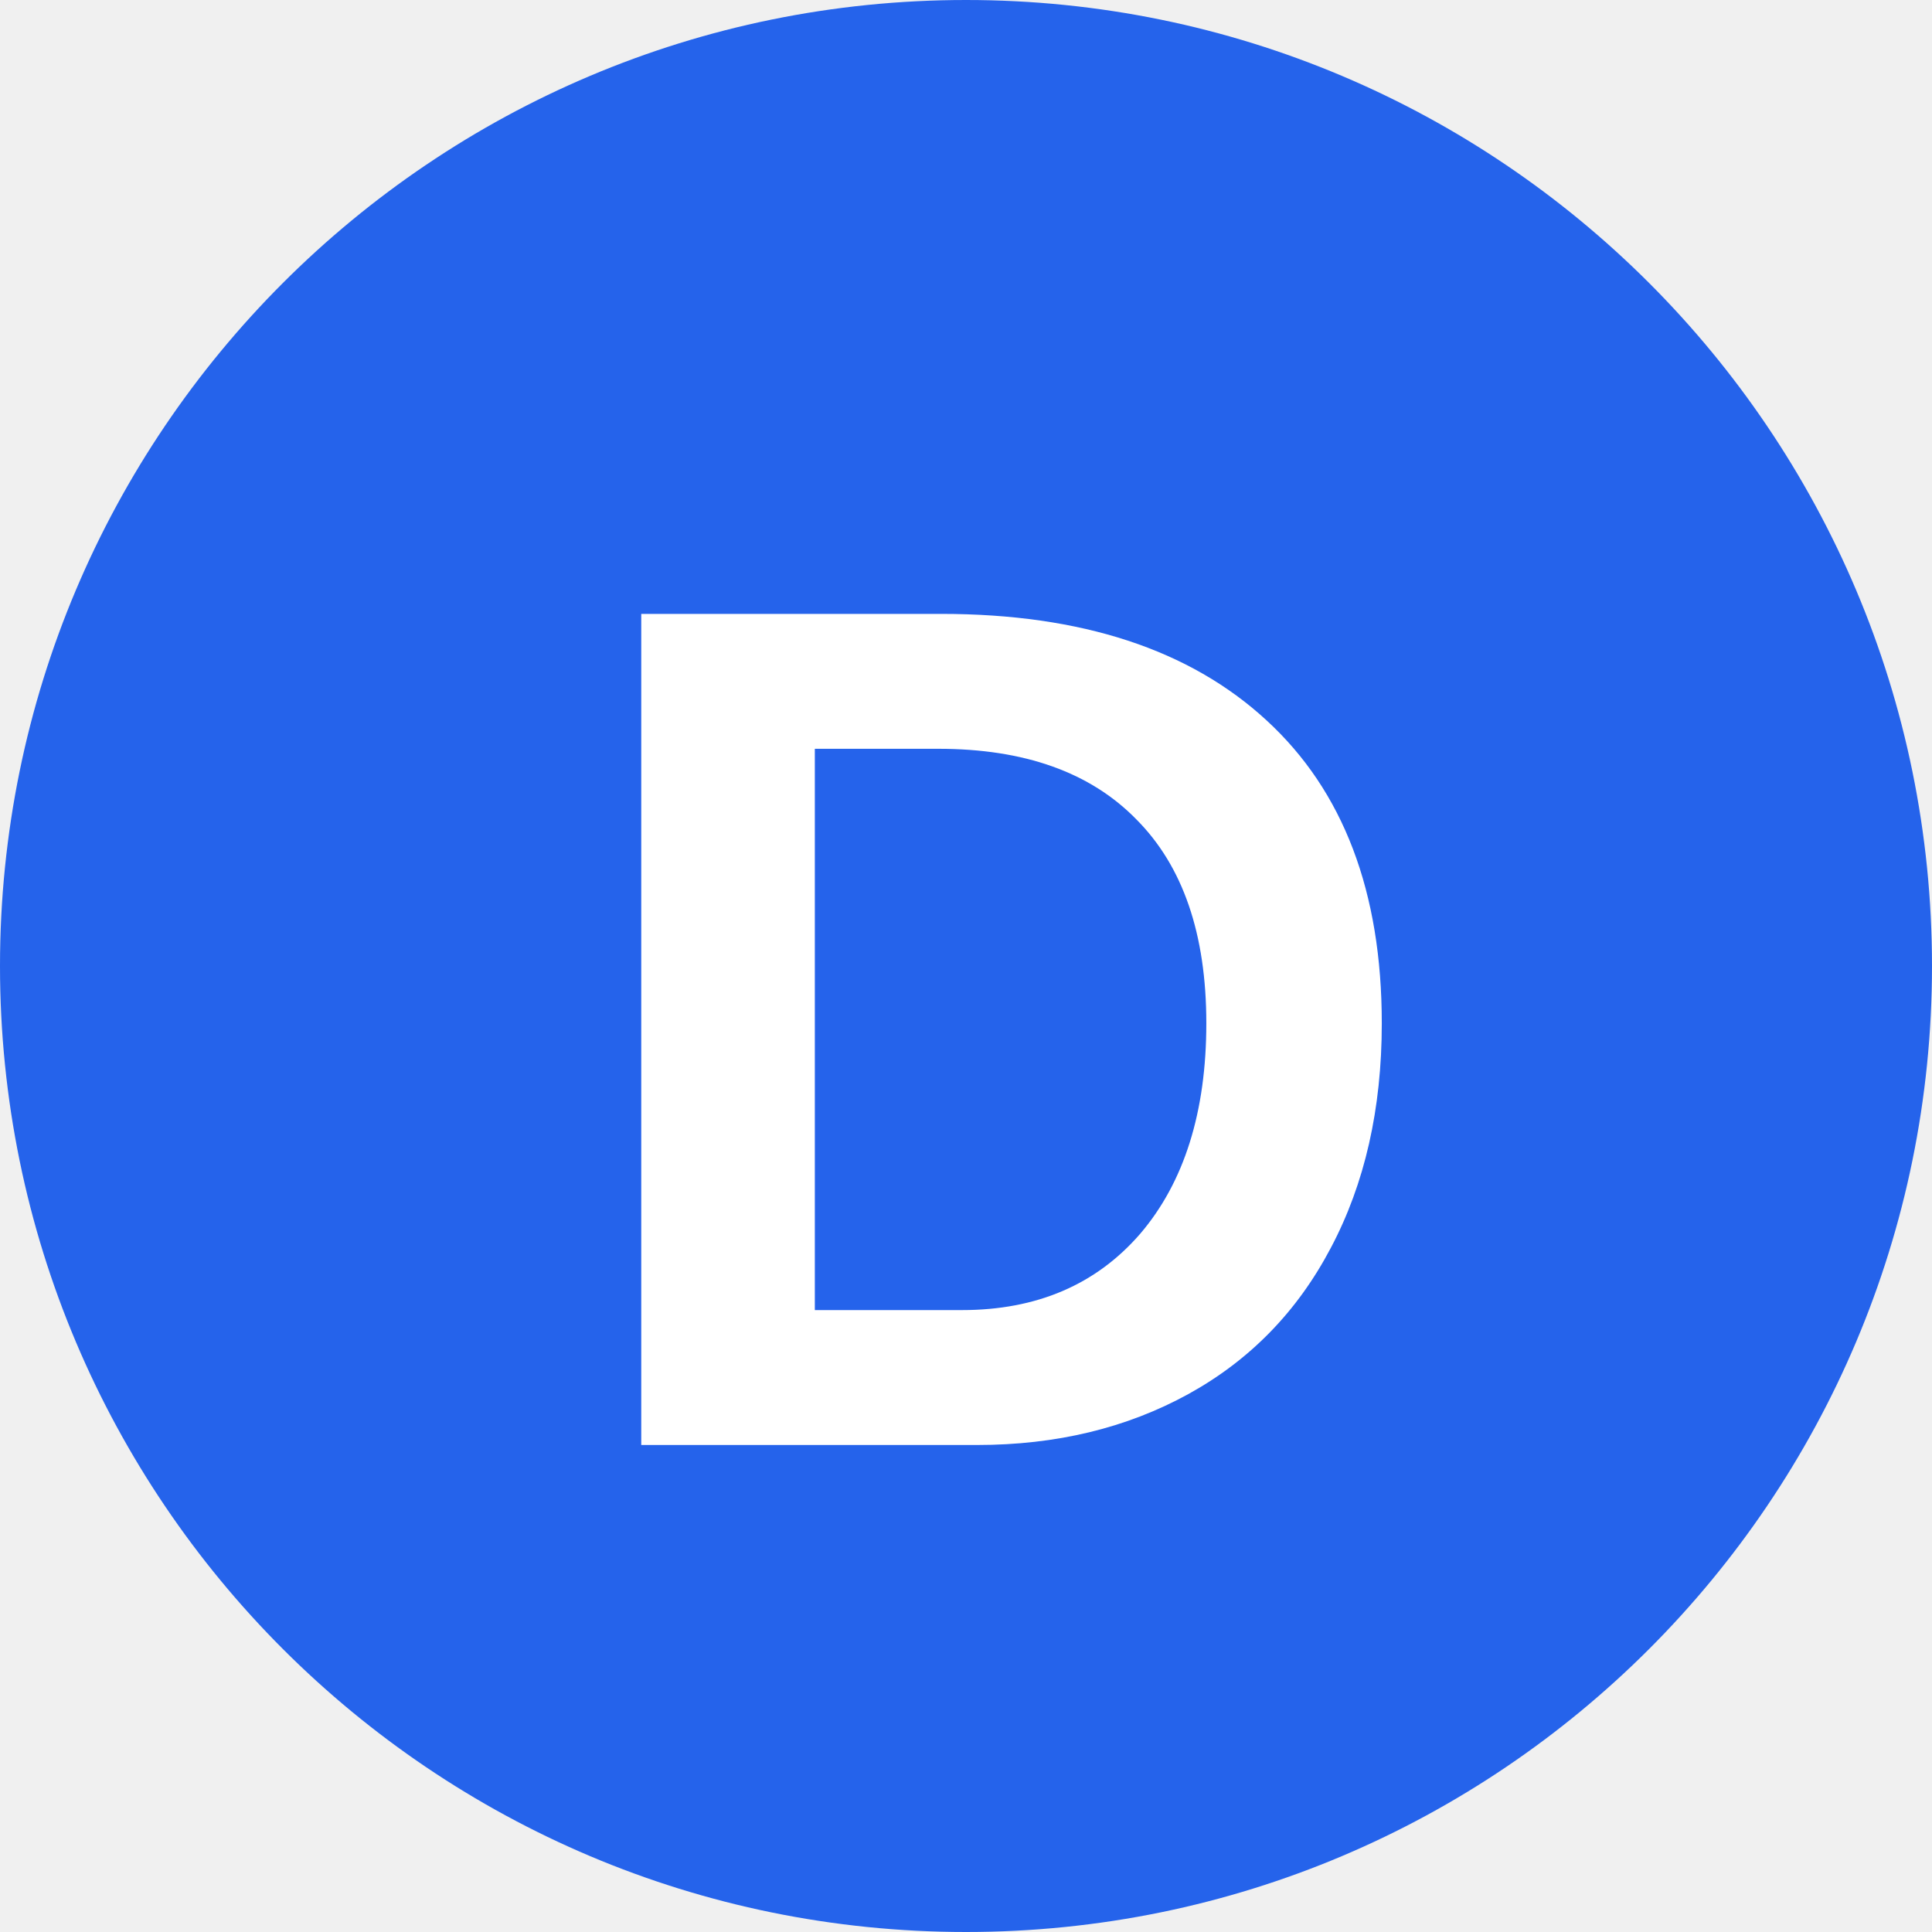
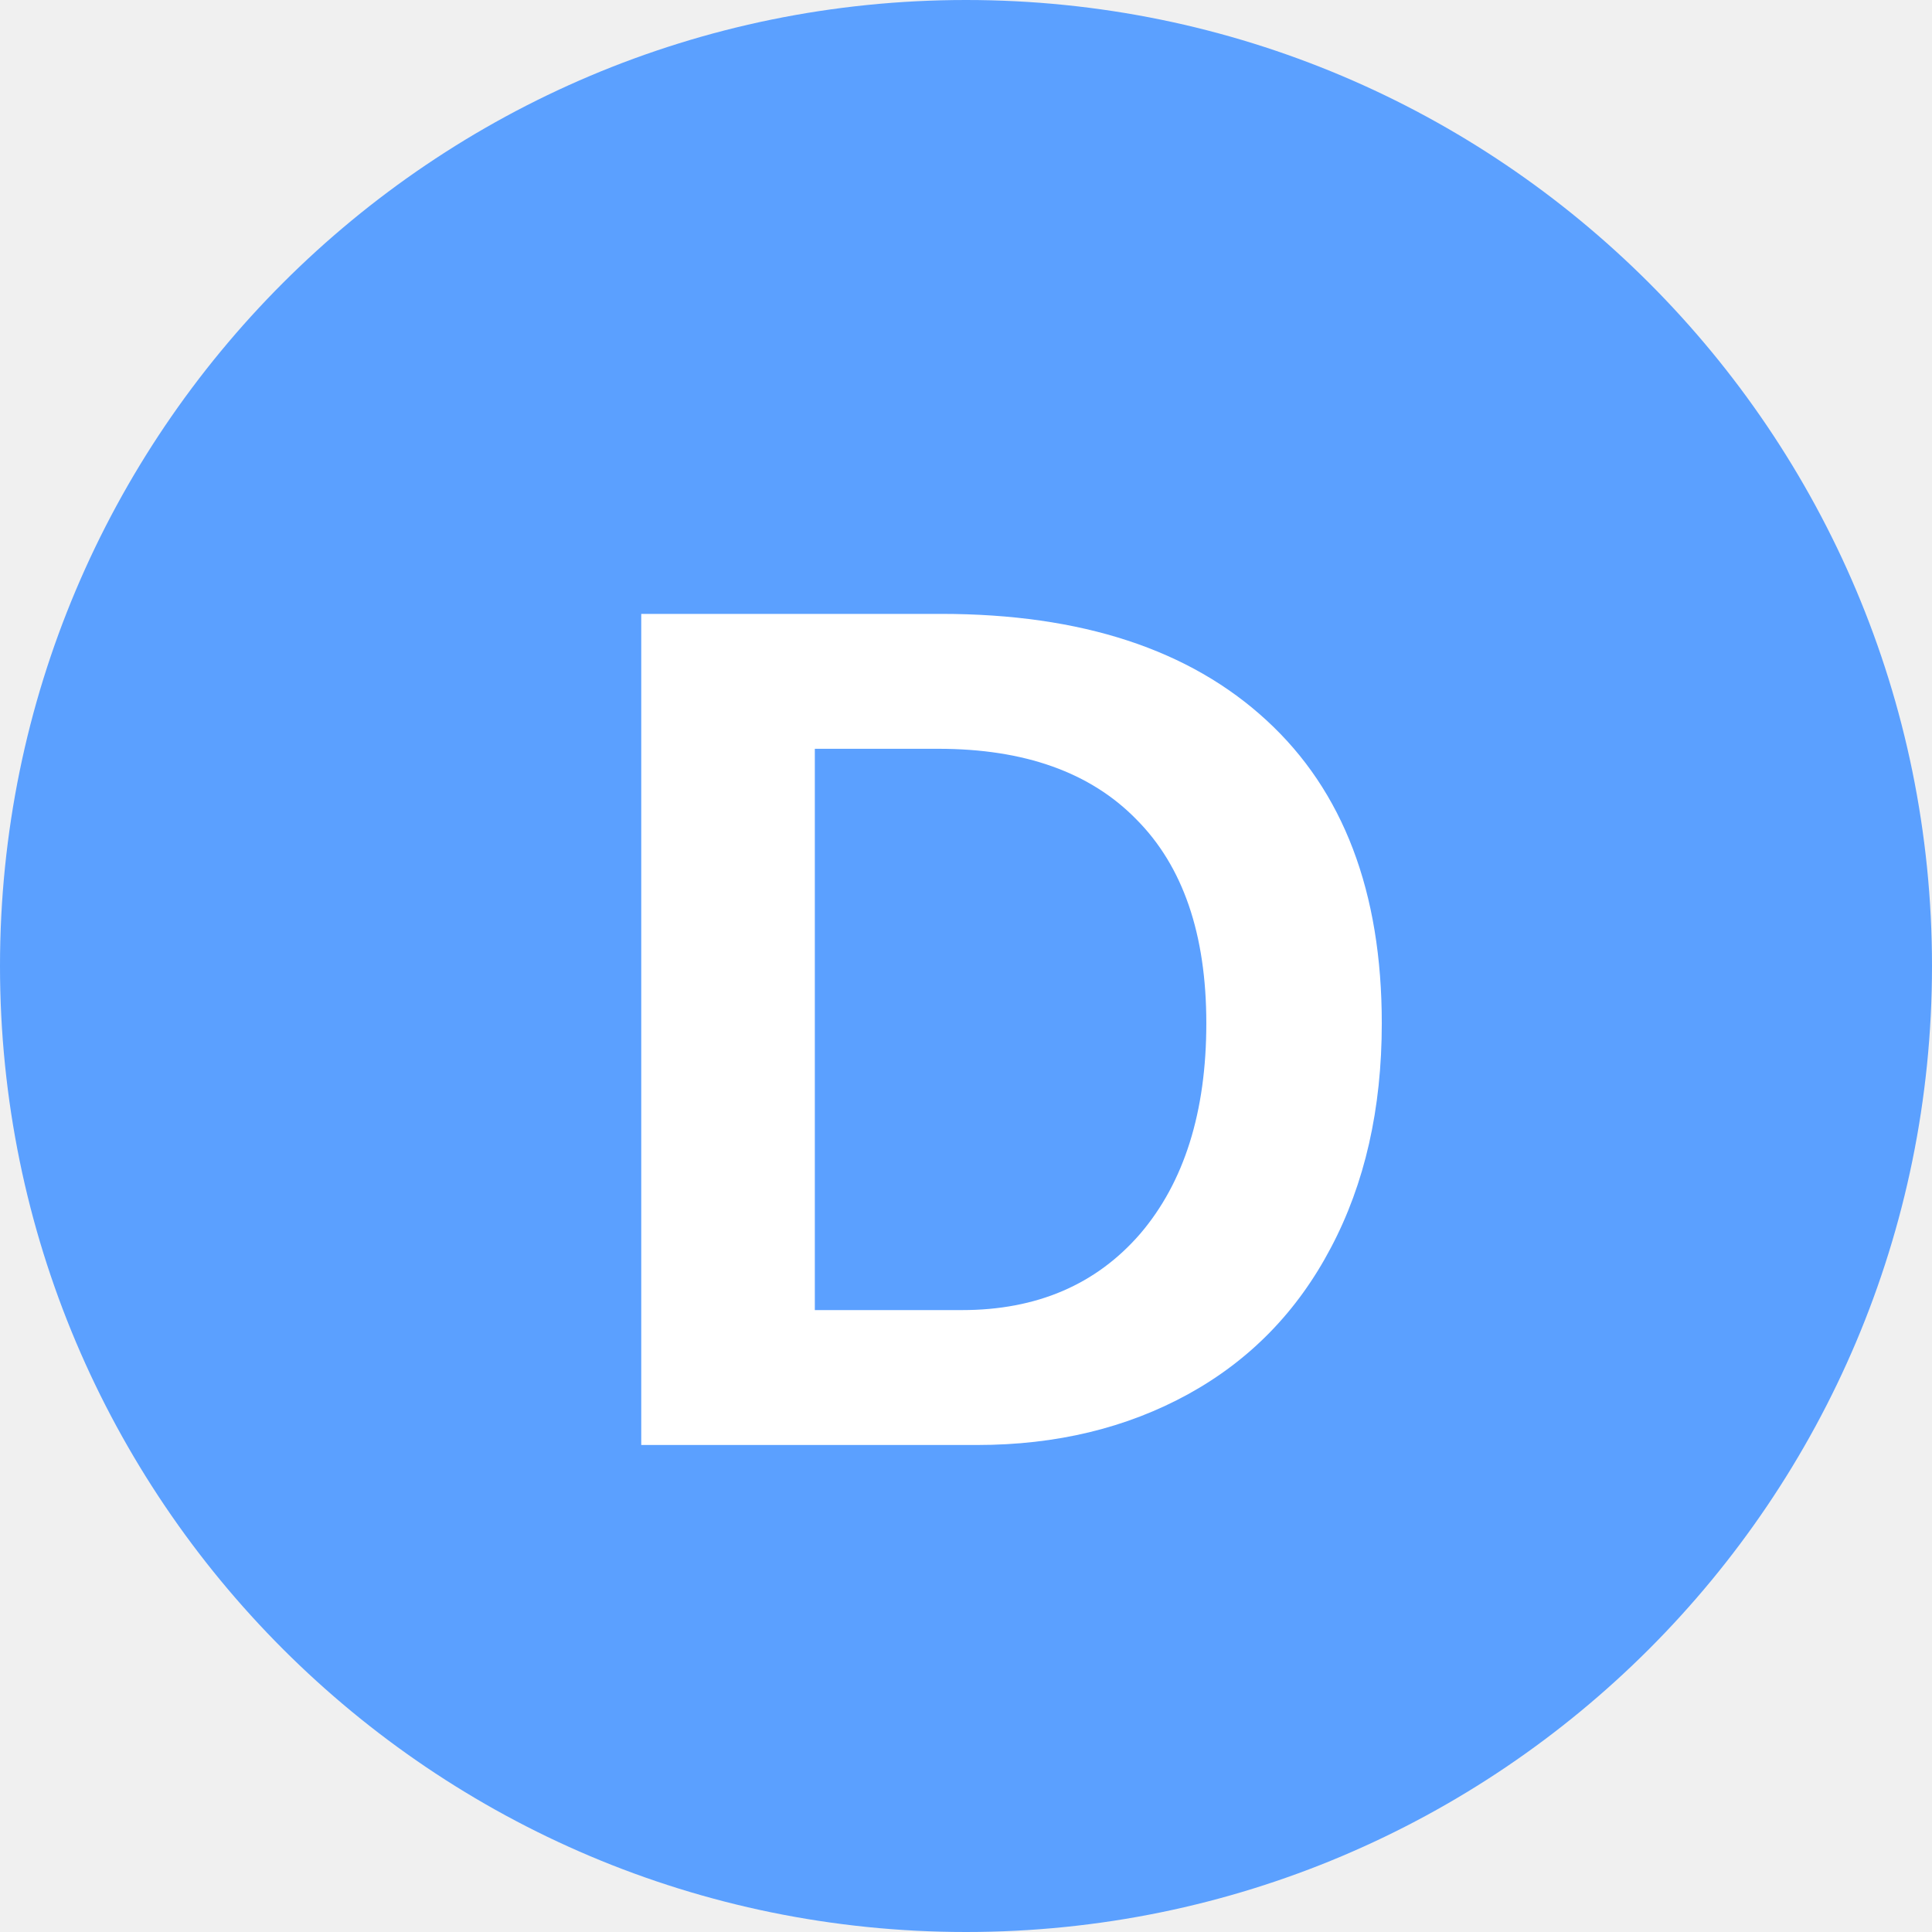
<svg xmlns="http://www.w3.org/2000/svg" width="32" height="32" viewBox="0 0 32 32">
-   <circle cx="16" cy="16" r="16" fill="#2563EB" />
+   <circle cx="16" cy="16" r="16" fill="#5BA0FF" />
  <text x="16.5" y="17" text-anchor="middle" dominant-baseline="central" font-family="Arial,Helvetica,sans-serif" font-weight="bold" font-size="20" fill="white">D</text>
</svg>
